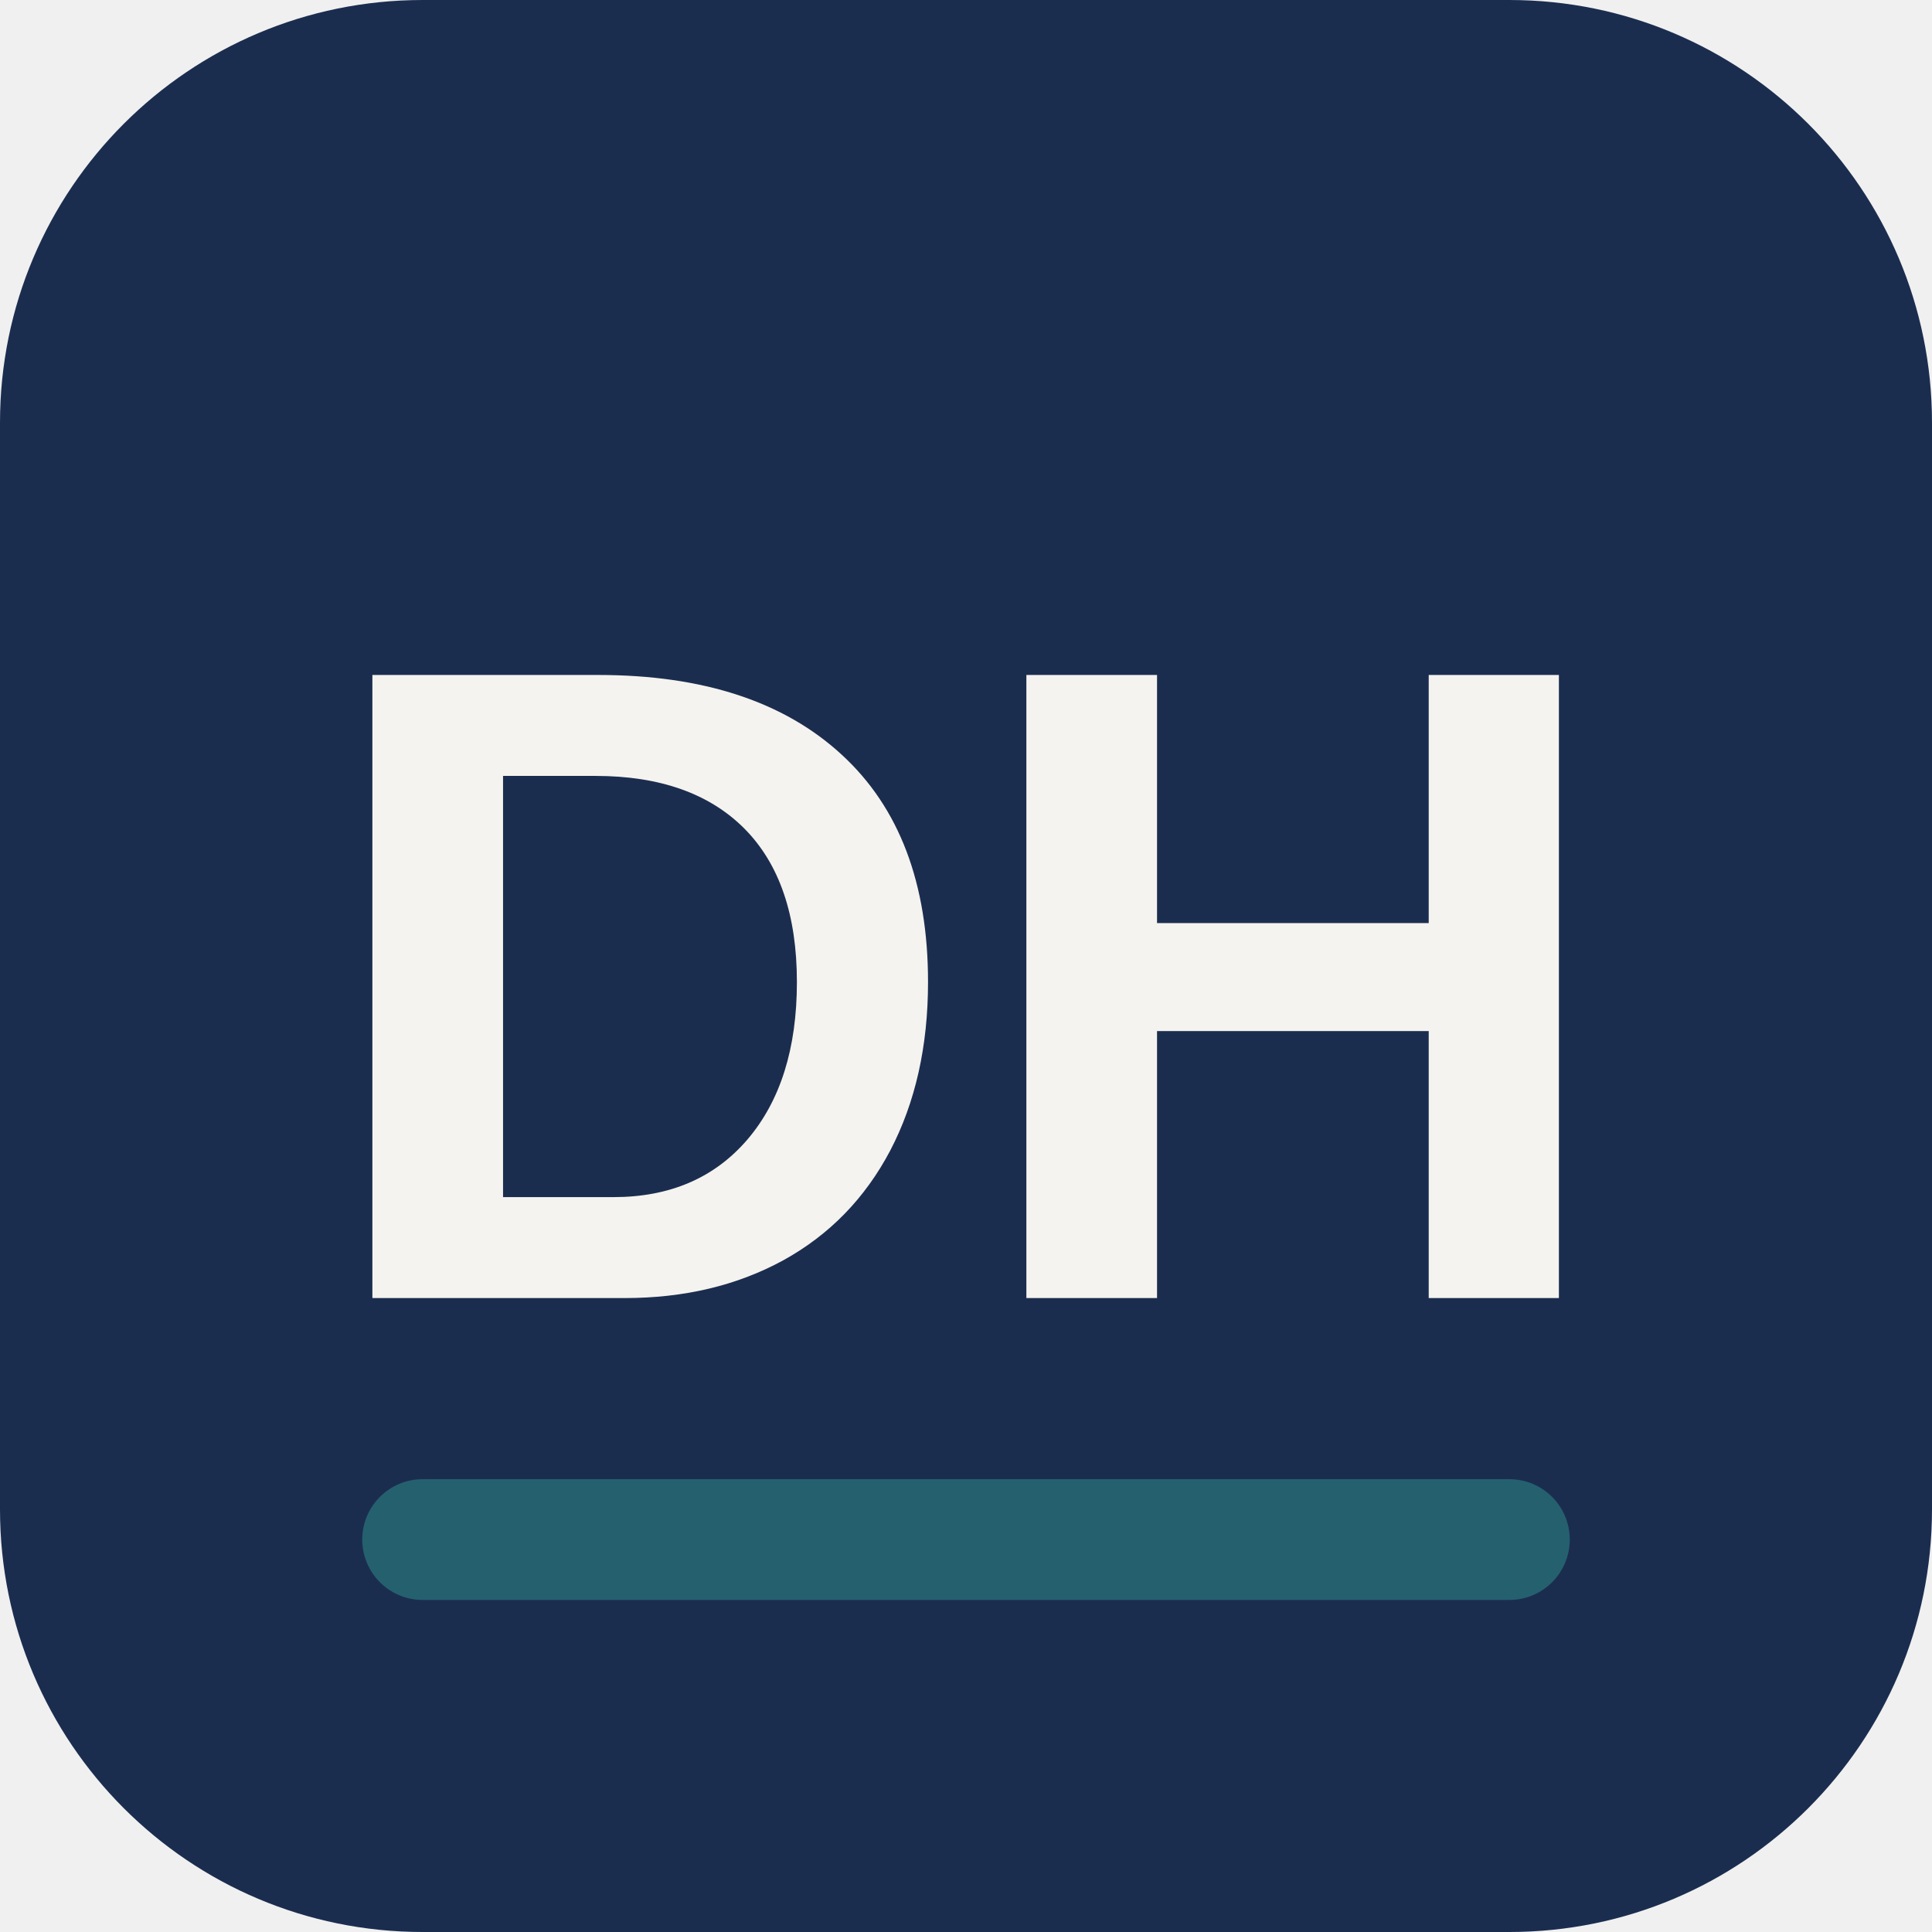
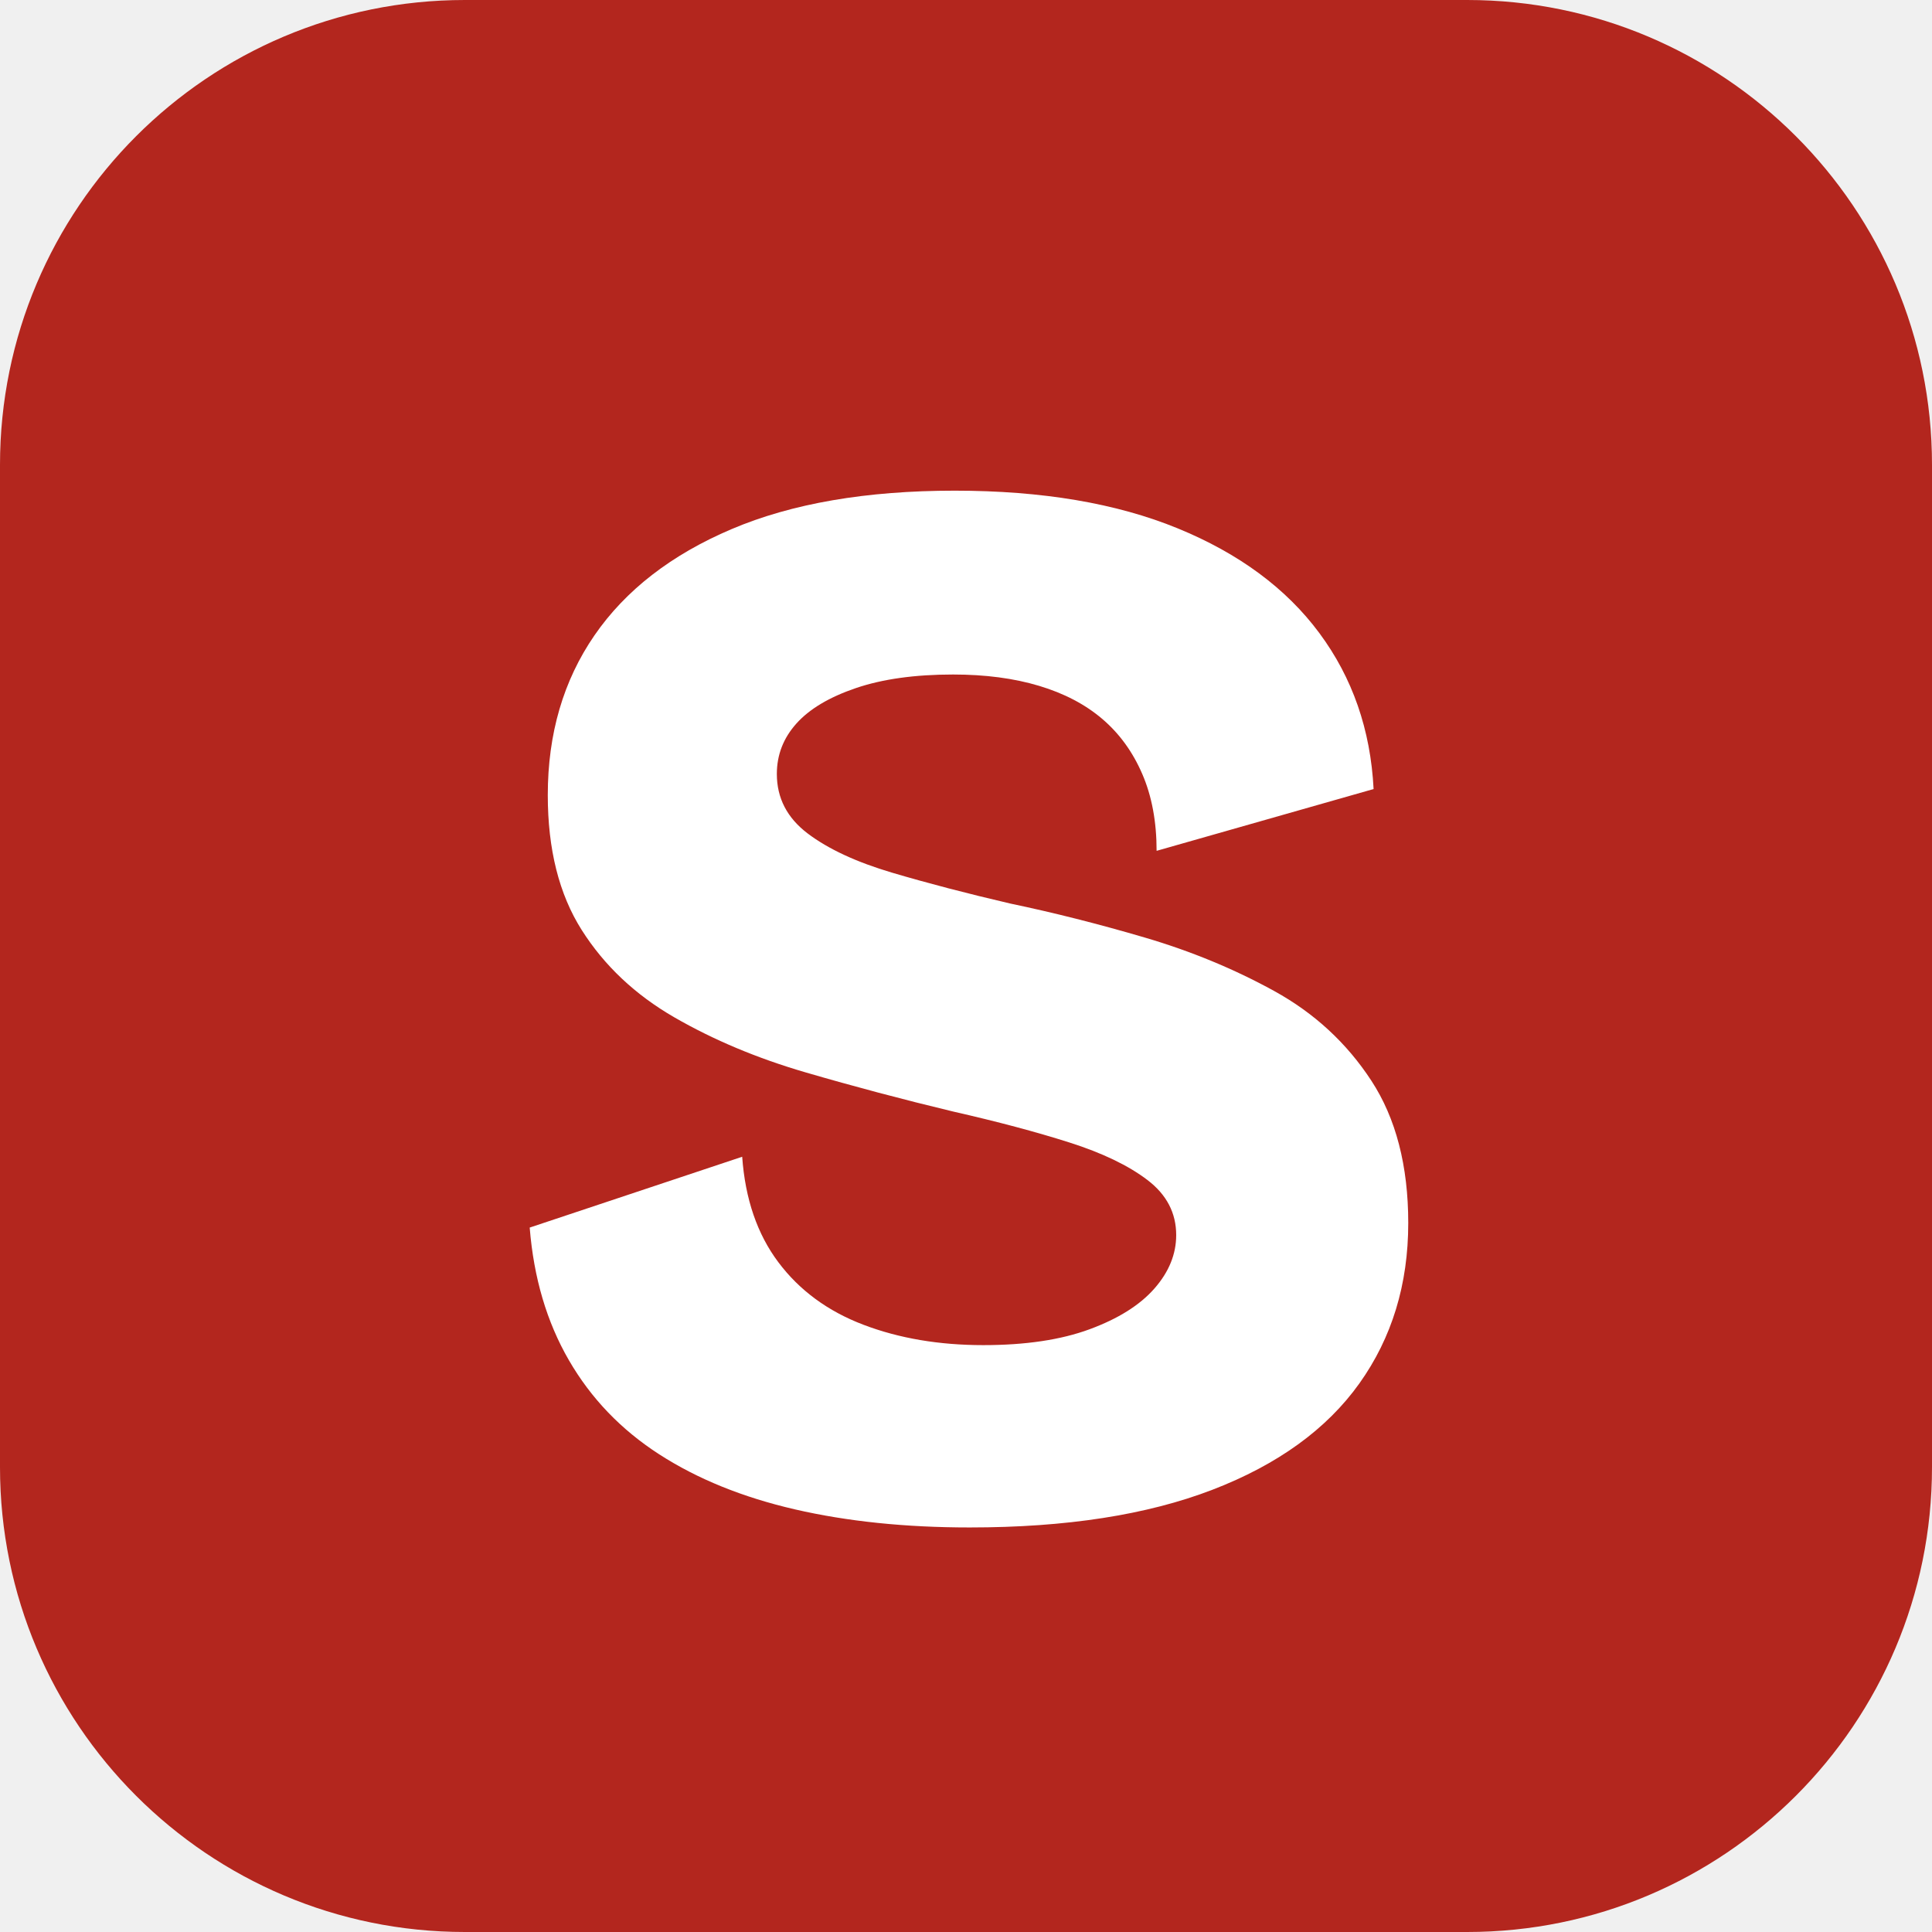
<svg xmlns="http://www.w3.org/2000/svg" viewBox="0 0 64 64">
-   <rect width="64" height="64" rx="14" fill="#1B2D4F" />
-   <text x="32" y="43" text-anchor="middle" font-family="Bricolage Grotesque,Arial Black,Arial,sans-serif" font-weight="800" font-size="30" fill="#F5F3EF">DH</text>
-   <rect x="12" y="49" width="40" height="4" rx="2" fill="#25606F" />
+   <rect x="0" y="0" width="64" height="64" rx="15.4" fill="#B3261E" />
+   <path transform="translate(15.6,49.9)" d="M16.524 0.699Q13.329 0.699 10.733 0.1Q8.137 -0.499 6.24 -1.722Q4.343 -2.945 3.245 -4.842Q2.147 -6.739 1.947 -9.235L8.986 -11.581Q9.135 -9.485 10.184 -8.087Q11.232 -6.689 13.004 -6.015Q14.776 -5.341 16.973 -5.341Q19.069 -5.341 20.492 -5.866Q21.915 -6.39 22.639 -7.213Q23.363 -8.037 23.363 -8.986Q23.363 -10.084 22.414 -10.808Q21.466 -11.532 19.818 -12.056Q18.171 -12.58 15.974 -13.079Q13.478 -13.678 11.082 -14.377Q8.686 -15.076 6.739 -16.199Q4.792 -17.322 3.669 -19.094Q2.546 -20.867 2.546 -23.562Q2.546 -26.607 4.093 -28.854Q5.641 -31.1 8.636 -32.373Q11.631 -33.646 16.024 -33.646Q20.367 -33.646 23.412 -32.398Q26.458 -31.15 28.105 -28.929Q29.752 -26.707 29.902 -23.762L22.714 -21.715Q22.714 -23.163 22.239 -24.261Q21.765 -25.359 20.916 -26.083Q20.068 -26.807 18.82 -27.181Q17.572 -27.556 15.974 -27.556Q14.077 -27.556 12.755 -27.107Q11.432 -26.657 10.783 -25.933Q10.134 -25.21 10.134 -24.261Q10.134 -23.063 11.157 -22.289Q12.18 -21.516 13.953 -20.991Q15.725 -20.467 17.871 -19.968Q20.018 -19.519 22.314 -18.845Q24.611 -18.171 26.607 -17.073Q28.604 -15.974 29.827 -14.102Q31.05 -12.23 31.05 -9.385Q31.05 -6.34 29.428 -4.068Q27.805 -1.797 24.561 -0.549Q21.316 0.699 16.524 0.699Z" fill="#FFFFFF" />
</svg>
